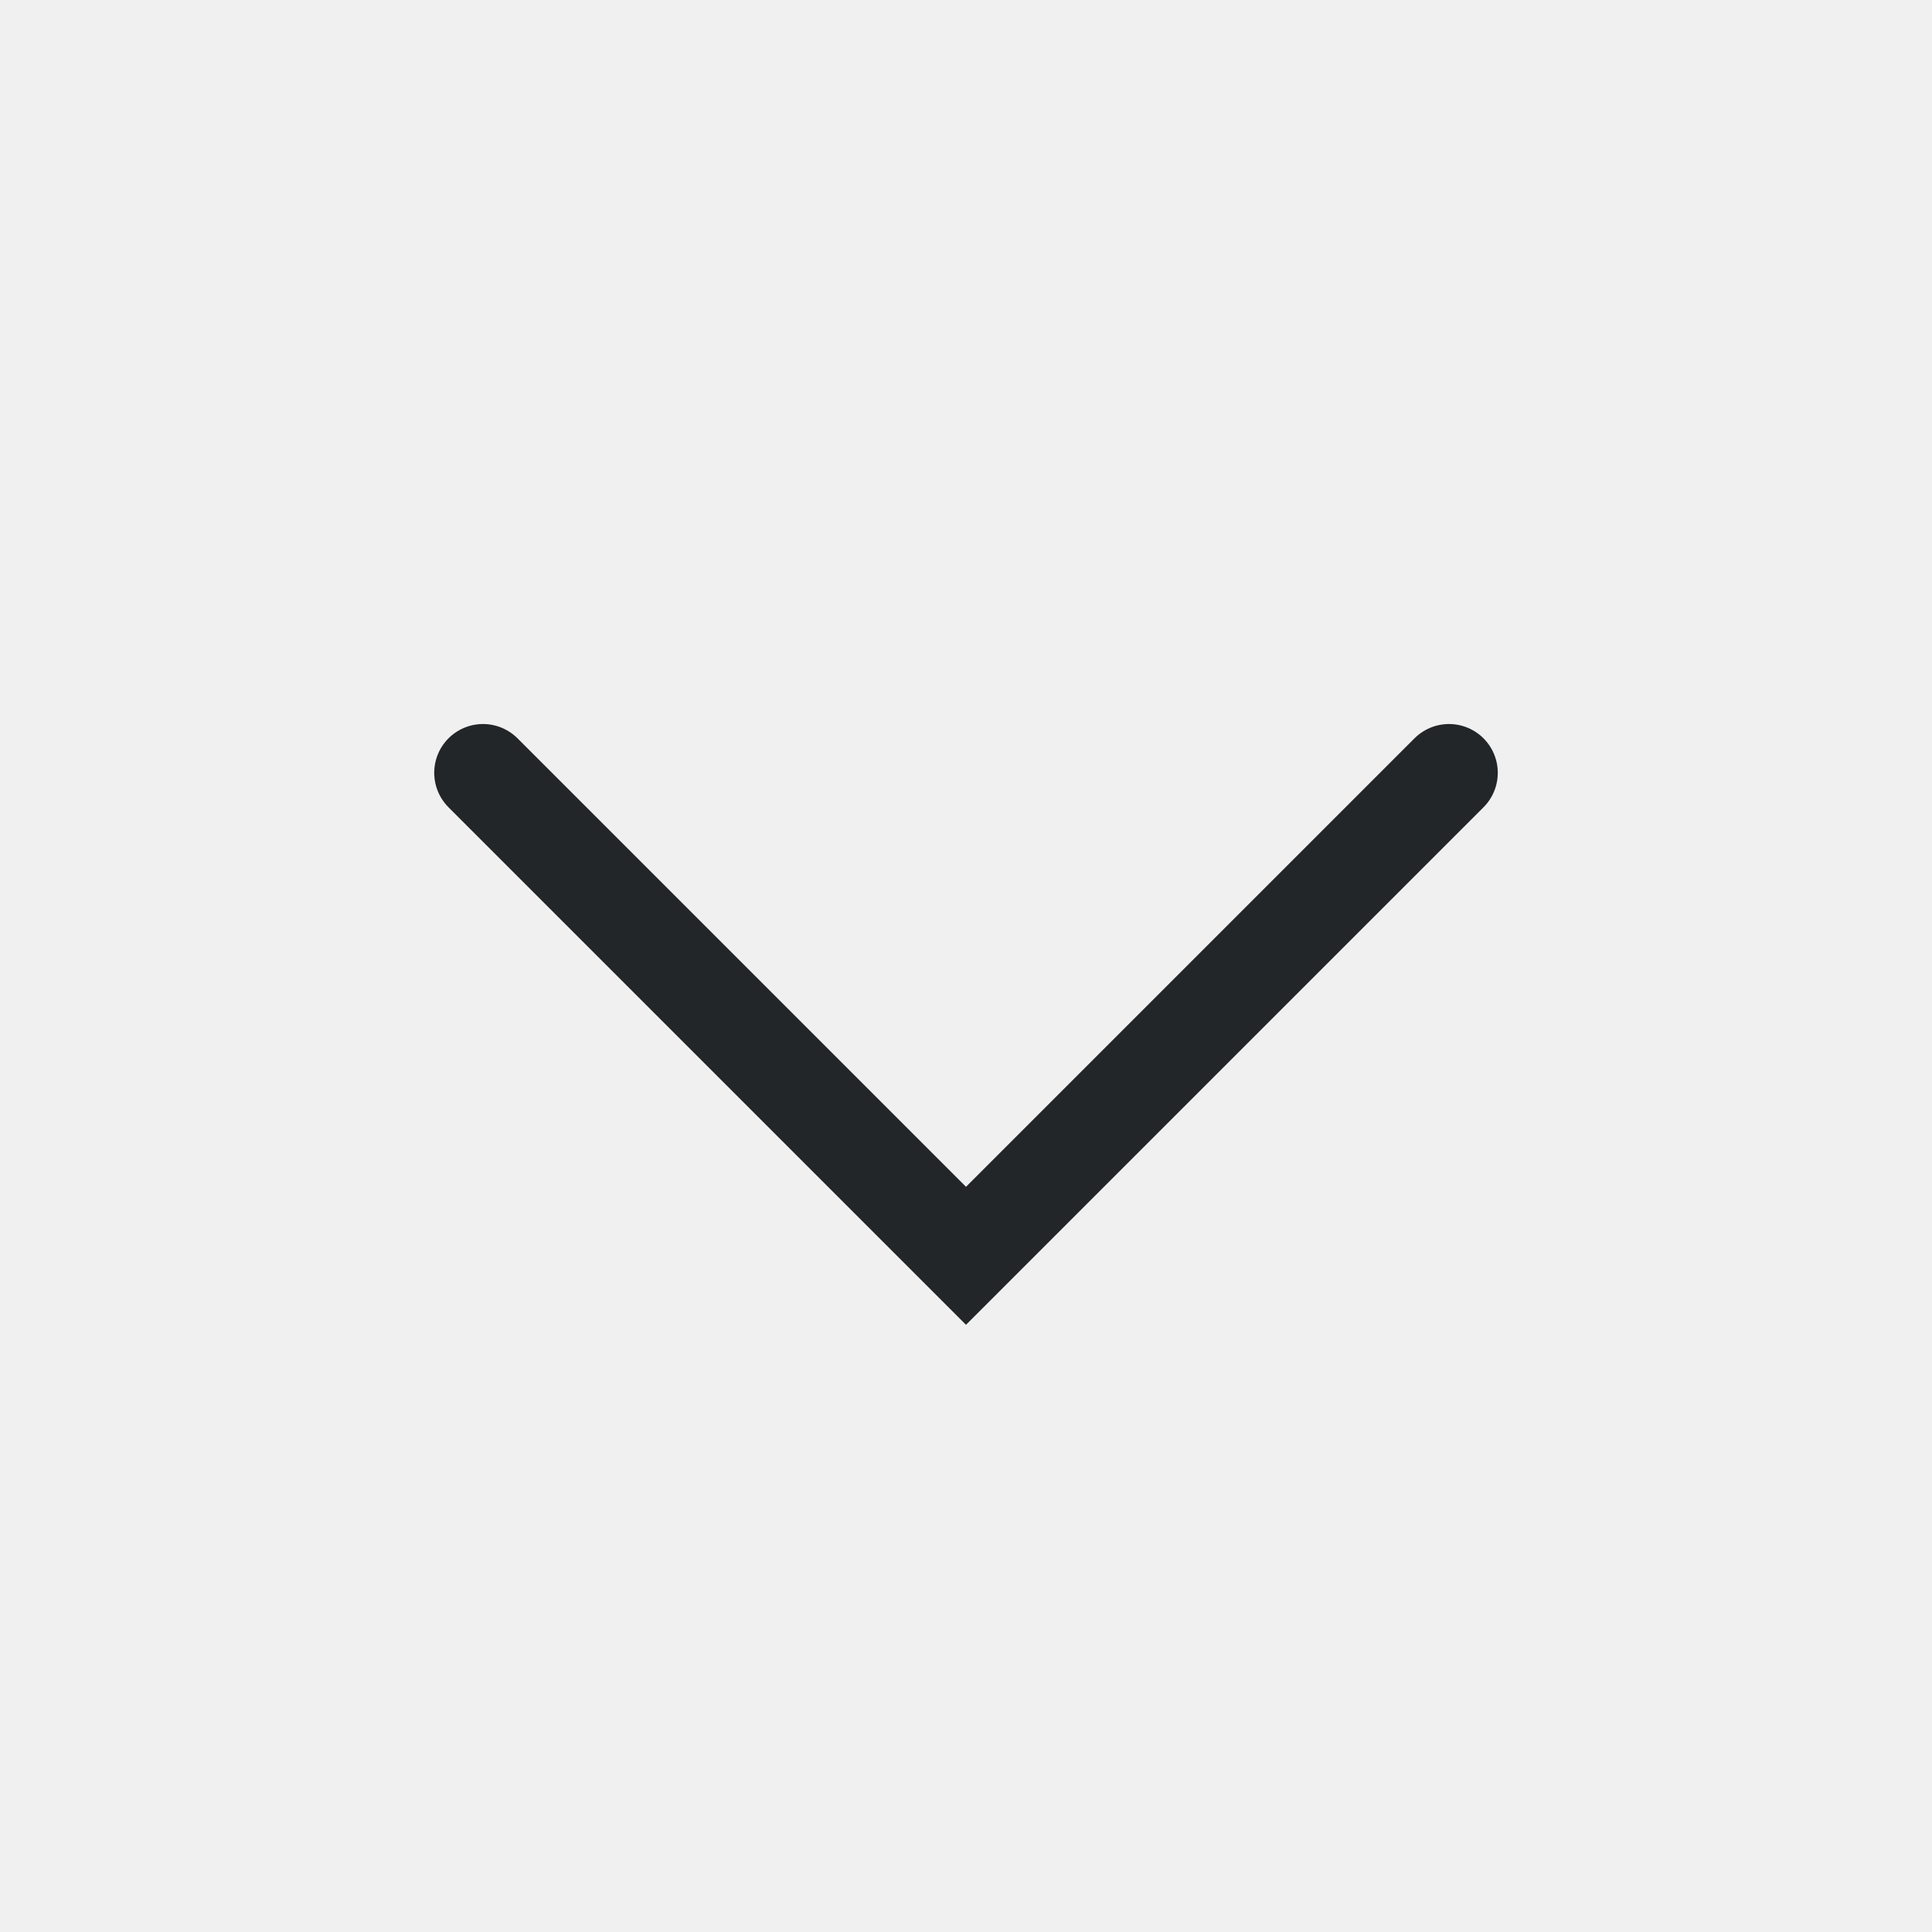
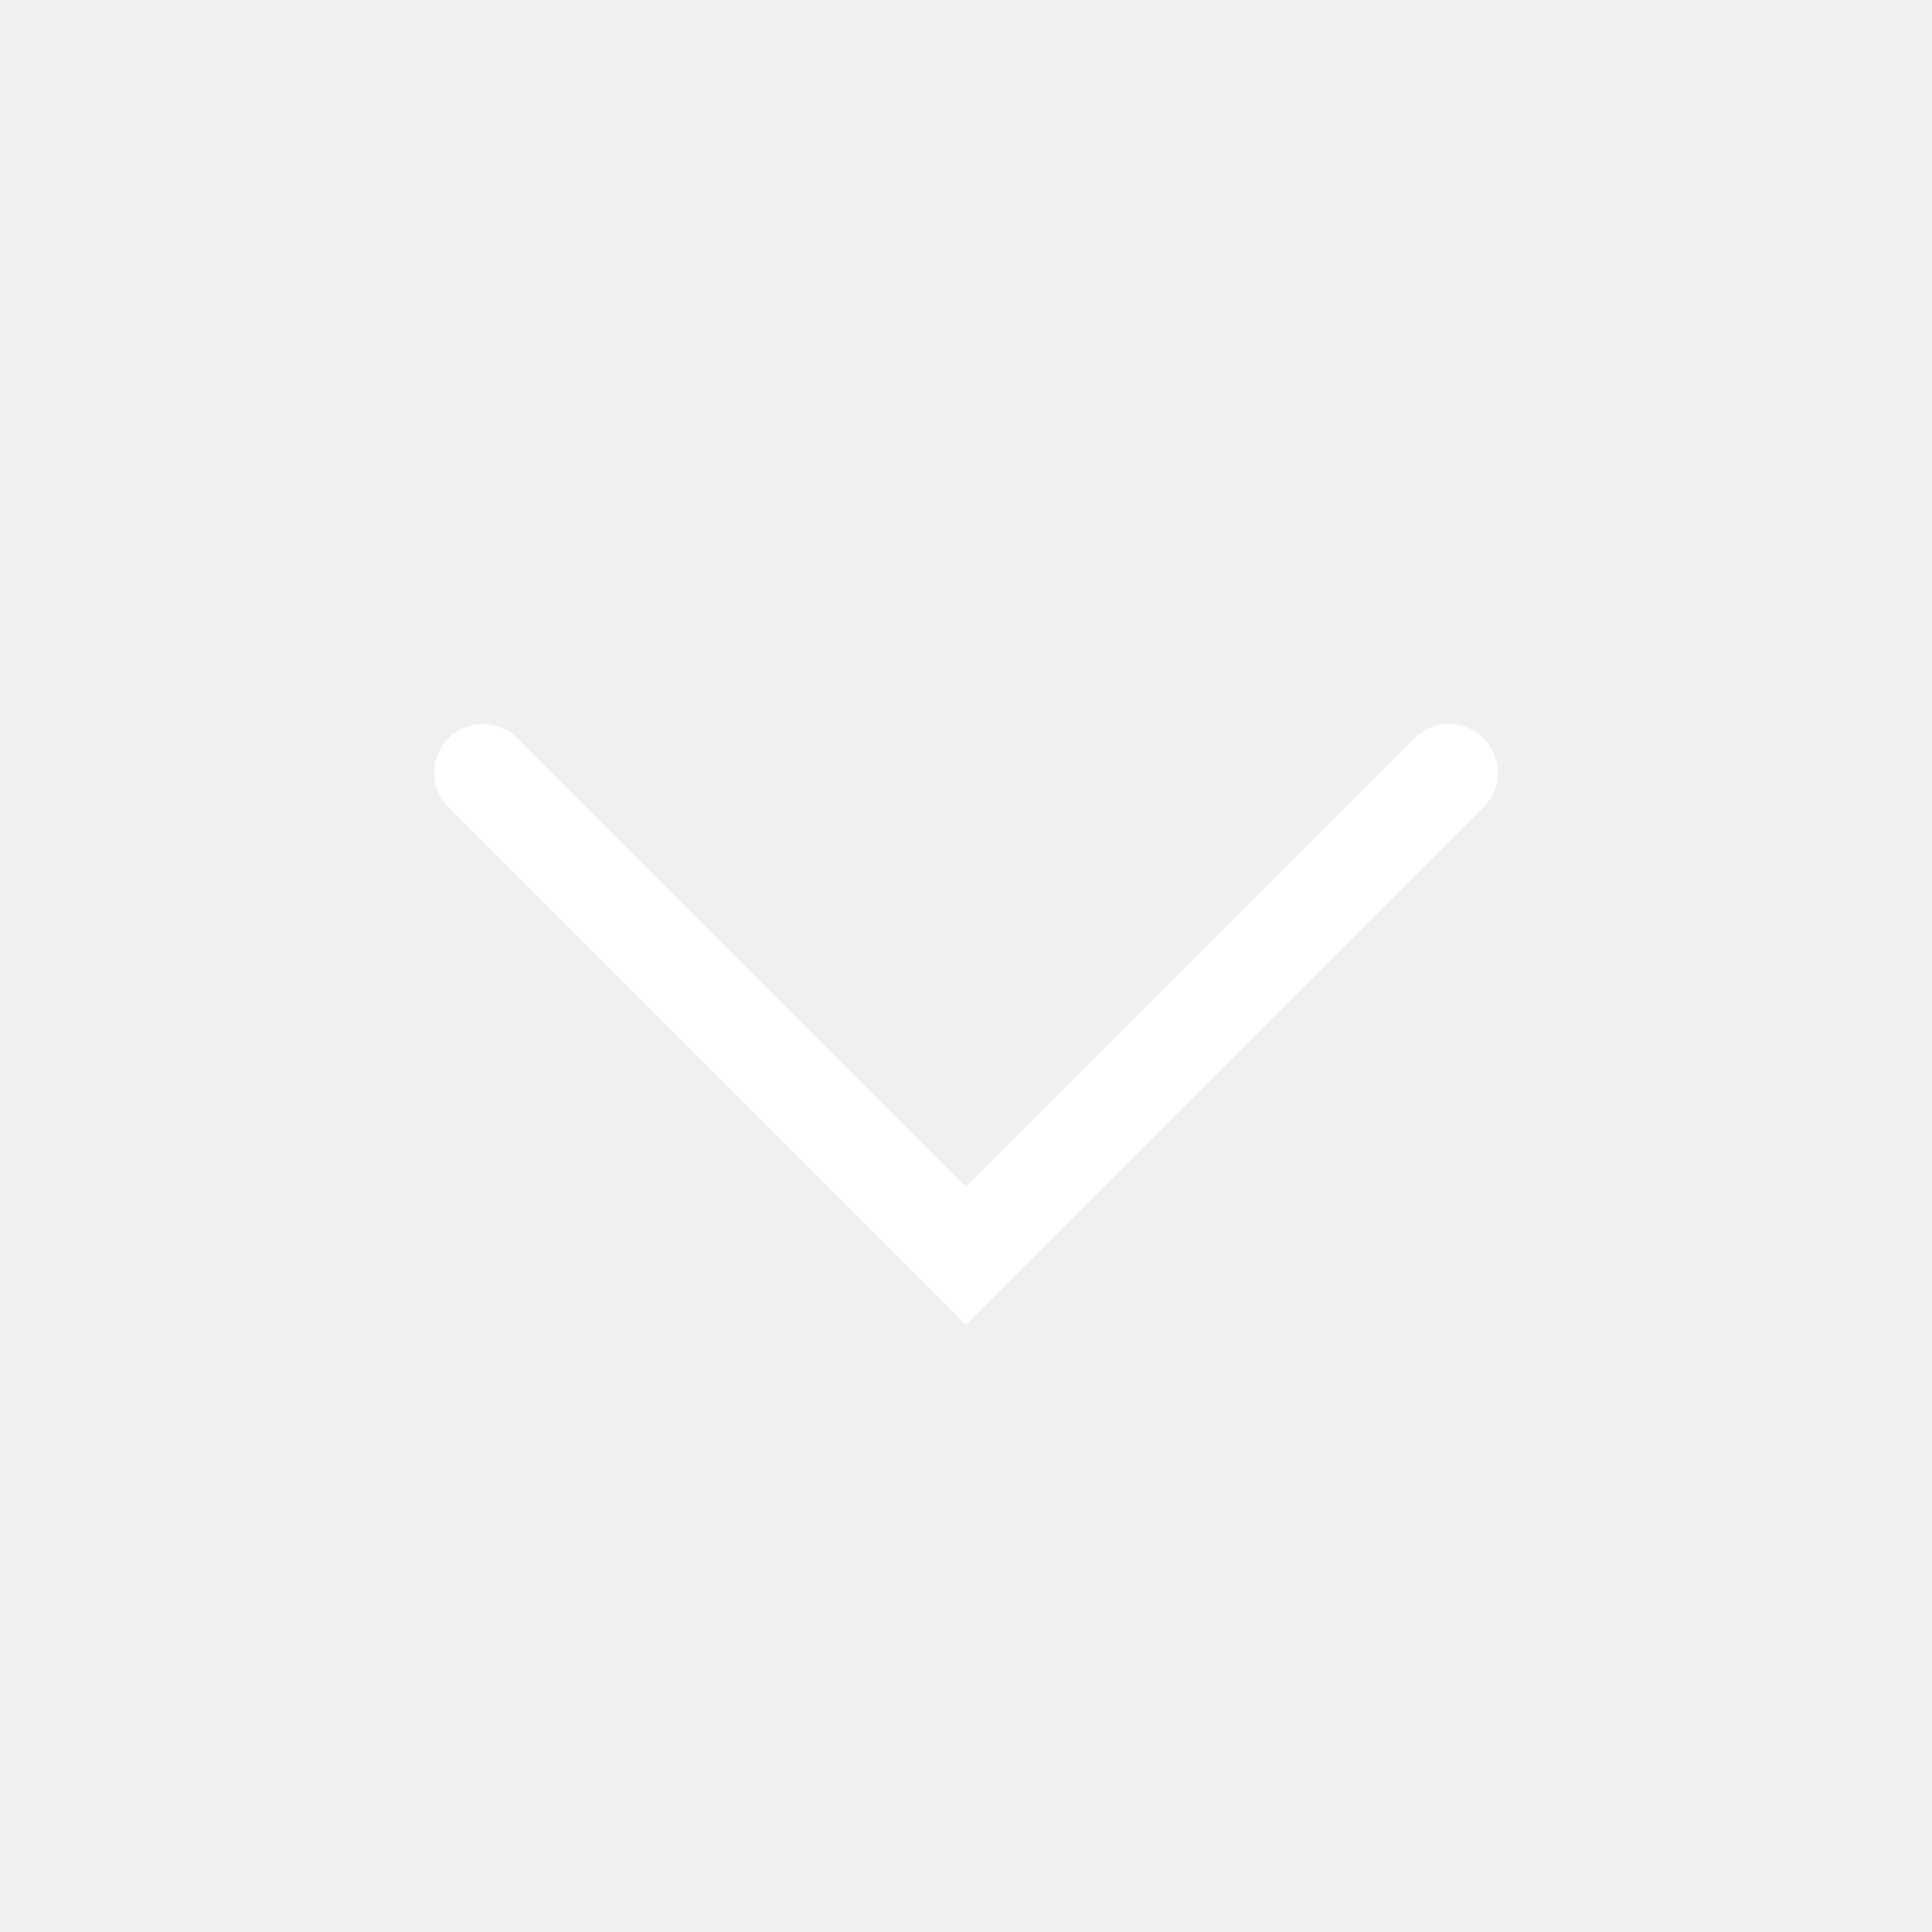
<svg xmlns="http://www.w3.org/2000/svg" viewBox="0 0 50 50" version="1.2" baseProfile="tiny">
  <defs>
</defs>
  <g fill="none" stroke="black" stroke-width="1" fill-rule="evenodd" stroke-linecap="square" stroke-linejoin="bevel">
-     <g fill="none" stroke="#232629" stroke-opacity="1" stroke-width="1.01" stroke-linecap="round" stroke-linejoin="miter" stroke-miterlimit="2" transform="matrix(2.5,0,0,2.5,2.5,2.5)" font-family="IBM Plex Sans" font-size="12" font-weight="400" font-style="normal">
+     <g fill="none" stroke="#ffffff" stroke-opacity="1" stroke-width="1.01" stroke-linecap="round" stroke-linejoin="miter" stroke-miterlimit="2" transform="matrix(2.5,0,0,2.5,2.5,2.5)" font-family="IBM Plex Sans" font-size="12" font-weight="400" font-style="normal">
      <polyline fill="none" vector-effect="none" points="4,7 9,12 14,7 " />
    </g>
    <g fill="none" stroke="#000000" stroke-opacity="1" stroke-width="1" stroke-linecap="square" stroke-linejoin="bevel" transform="matrix(1,0,0,1,0,0)" font-family="IBM Plex Sans" font-size="12" font-weight="400" font-style="normal">
</g>
  </g>
</svg>
